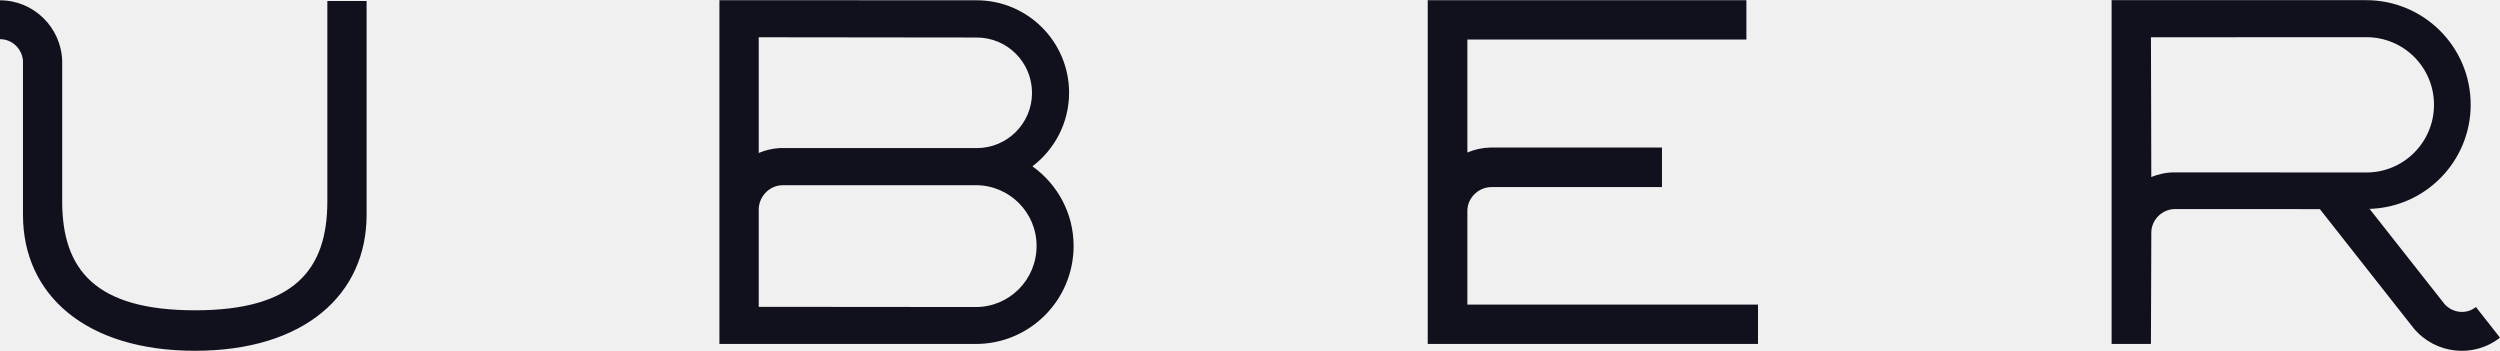
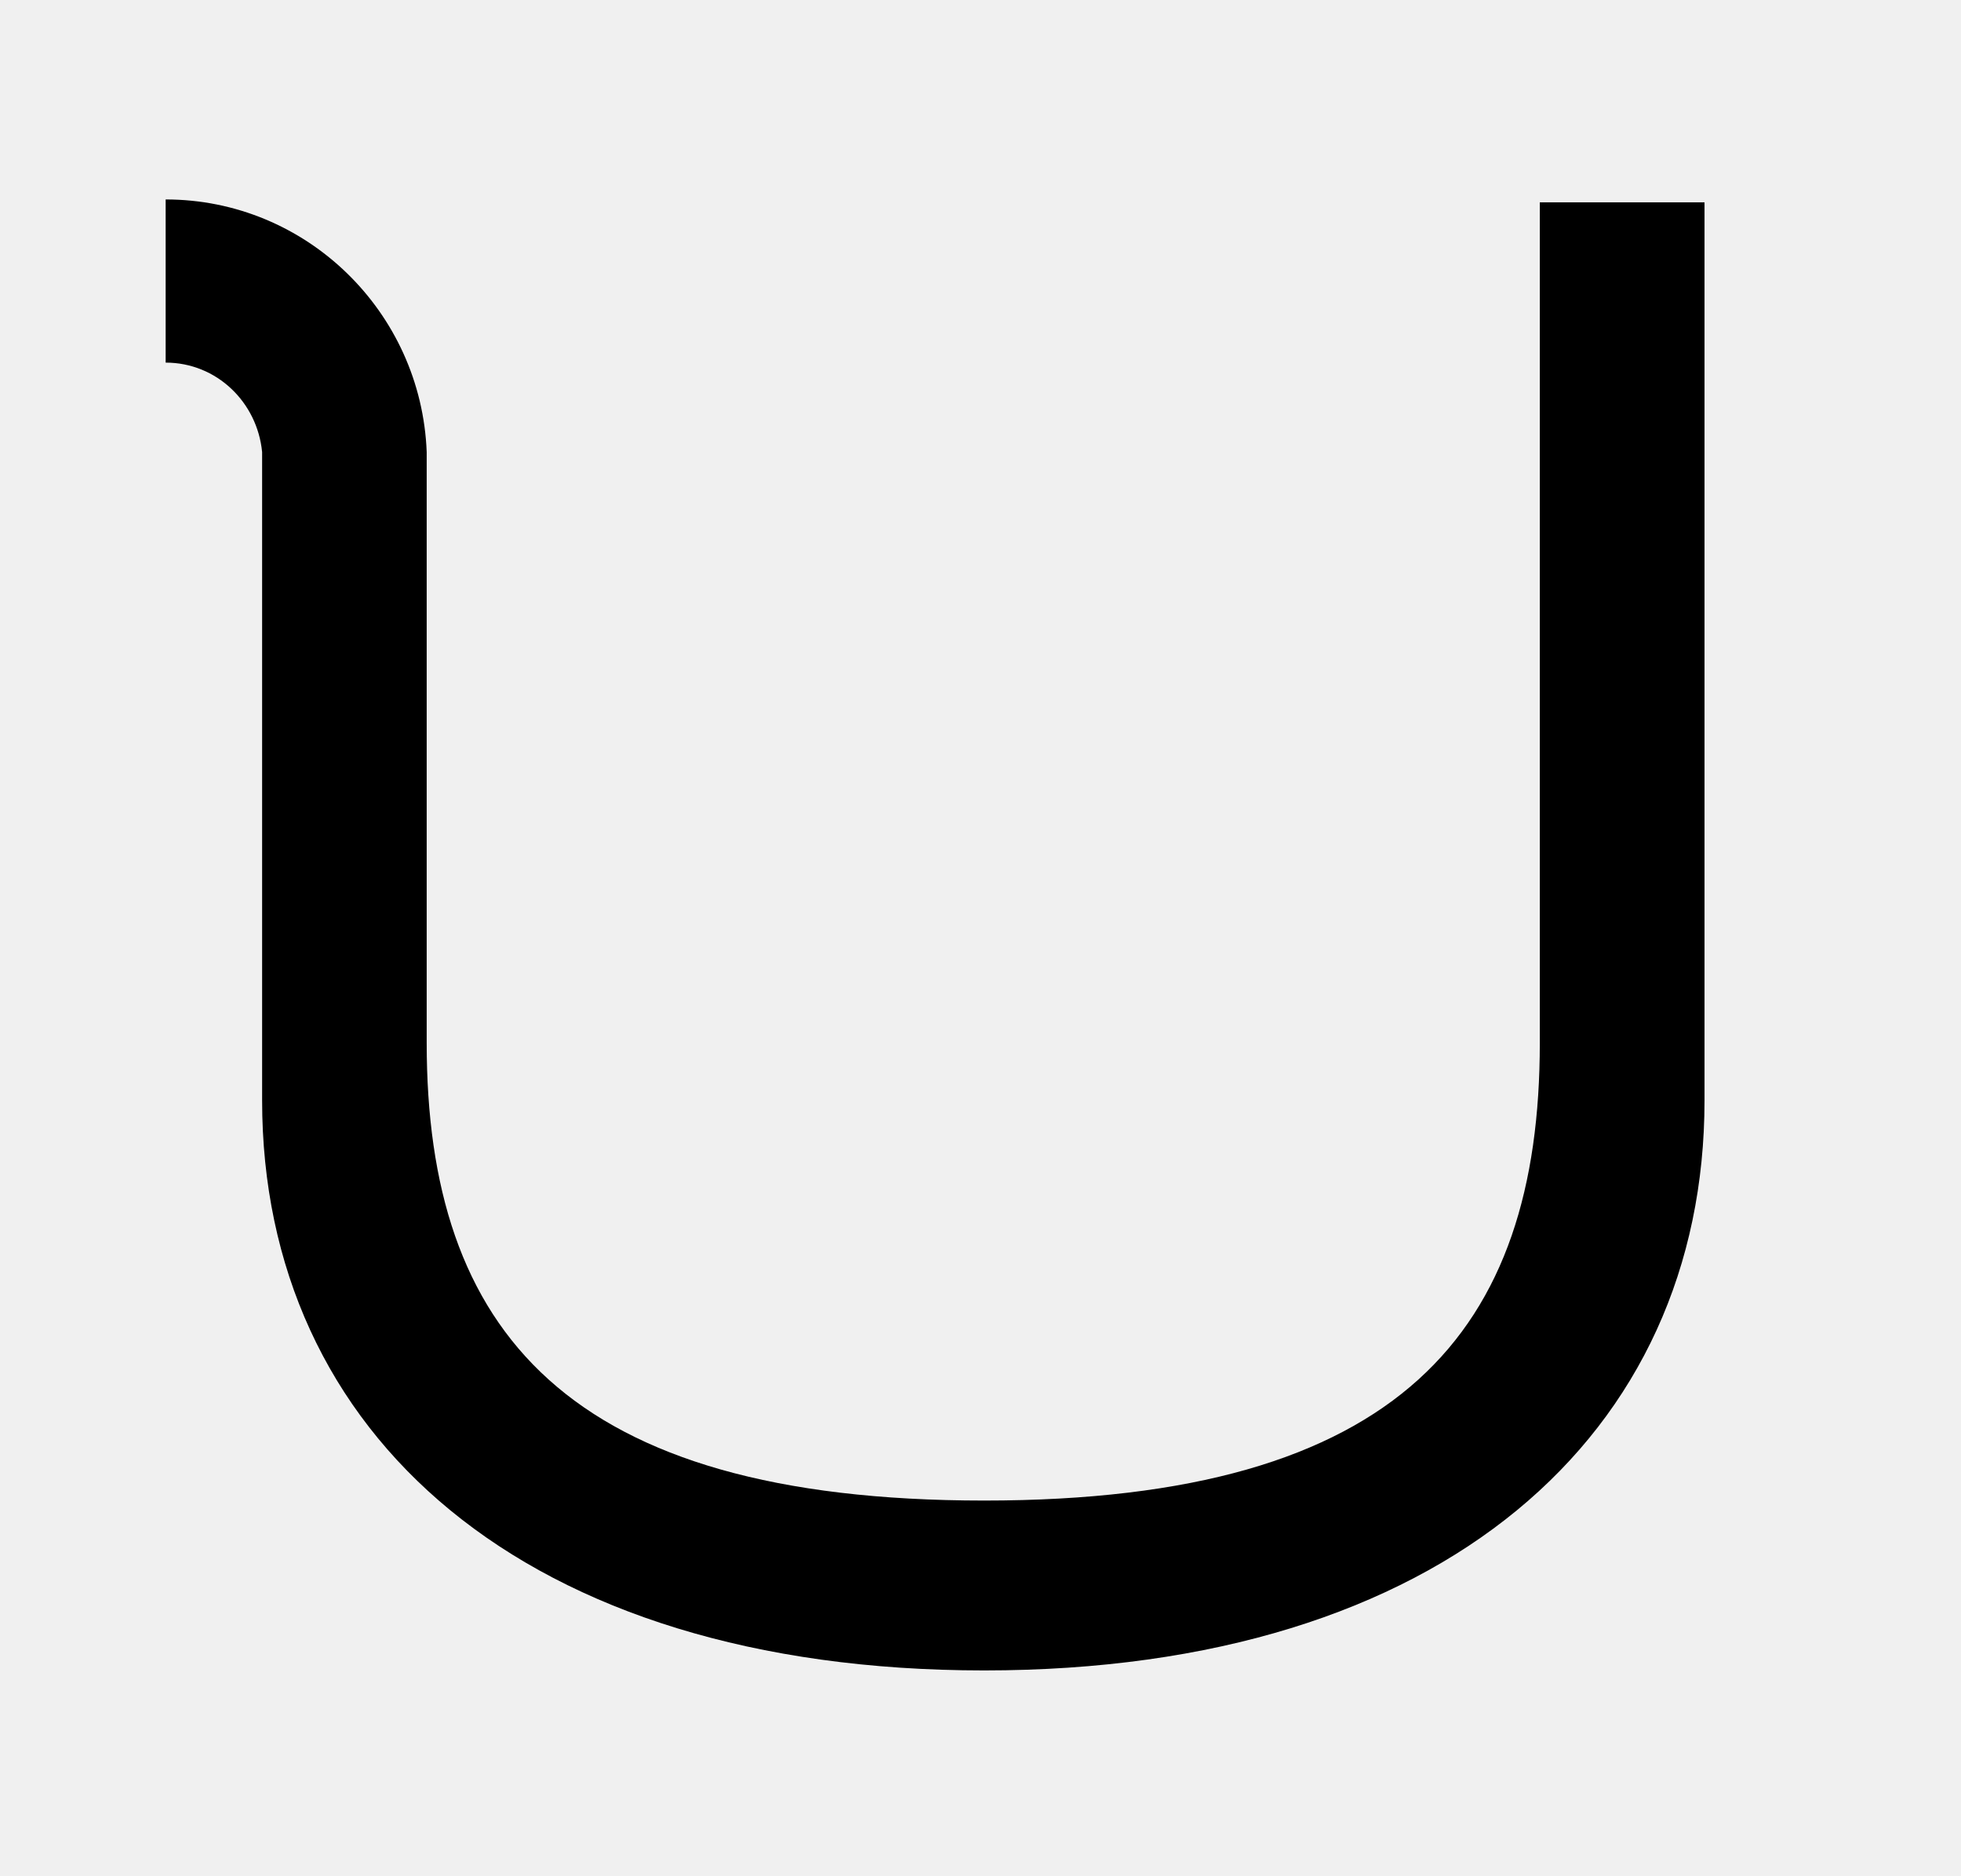
- <svg xmlns="http://www.w3.org/2000/svg" width="2500" height="351" viewBox="4.364 4.651 331.271 46.466">
-   <path d="M47.741 4.761v26.537c0 9.081-4.381 14.448-17.538 14.448-13.195 0-17.599-5.367-17.599-14.448V12.644c-.169-4.422-3.794-7.975-8.24-7.975V9.82c1.611 0 2.893 1.252 3.045 2.824v20.468c0 10.521 8.252 17.997 22.793 17.997 14.519 0 22.738-7.478 22.738-17.997V4.761h-5.199zM198.803 44.995V32.562c0-1.707 1.451-3.109 3.133-3.143h22.654V24.18h-22.732a8.233 8.233 0 0 0-3.055.658V9.864h36.973V4.651h-42.225v45.556h43.762v-5.212h-38.51zM292.529 27.469c-1.1 0-2.139.225-3.1.616l-.045-18.518 28.545-.011a8.944 8.944 0 0 1 8.961 8.955c0 4.955-4.006 8.974-8.961 8.974l-25.4-.016zm39.916 17.843c-1.254 1.006-3.039.804-4.127-.352l-9.965-12.652c7.441-.229 13.397-6.327 13.397-13.809 0-7.658-6.203-13.849-13.851-13.849H284.17v45.557h5.211l.051-14.843c.057-1.654 1.455-3.032 3.147-3.032l19.185.005 12.463 15.827c2.869 3.39 7.906 3.955 11.406 1.204l-3.188-4.056zM133.661 45.312l-28.76-.025V32.365c.021-1.725 1.453-3.192 3.165-3.192l25.596-.006c4.46 0 8.059 3.61 8.059 8.048-.001 4.488-3.6 8.097-8.06 8.097m-28.76-35.745l28.892.033c4.048 0 7.323 3.285 7.323 7.34 0 4.032-3.274 7.312-7.323 7.312h-26.161a8.374 8.374 0 0 0-2.731.647V9.567zm36.27 17.1c2.934-2.234 4.856-5.756 4.856-9.749 0-6.752-5.483-12.251-12.251-12.251l-34.083-.016v45.556h33.968c7.164 0 12.964-5.812 12.964-12.992 0-4.351-2.159-8.192-5.454-10.548" fill="#10111c" />
+ <svg xmlns="http://www.w3.org/2000/svg" viewBox="0 0 367 351" fill="none">
+   <style type="text/css">
+     path {
+     fill: black;
+     }
+     @media (prefers-color-scheme: dark) {
+     path { fill: white; }
+     }
+   </style>
+   <path d="M288.175 37.879V195.211C288.175 249.051 262.201 280.871 184.196 280.871C105.965 280.871 79.855 249.051 79.855 195.211V84.615C78.853 58.398 57.361 37.333 31.002 37.333V67.873C40.553 67.873 48.154 75.296 49.055 84.615V205.966C49.055 268.343 97.979 312.667 184.19 312.667C270.27 312.667 318.999 268.331 318.999 205.966V37.879H288.175Z" />
</svg>
